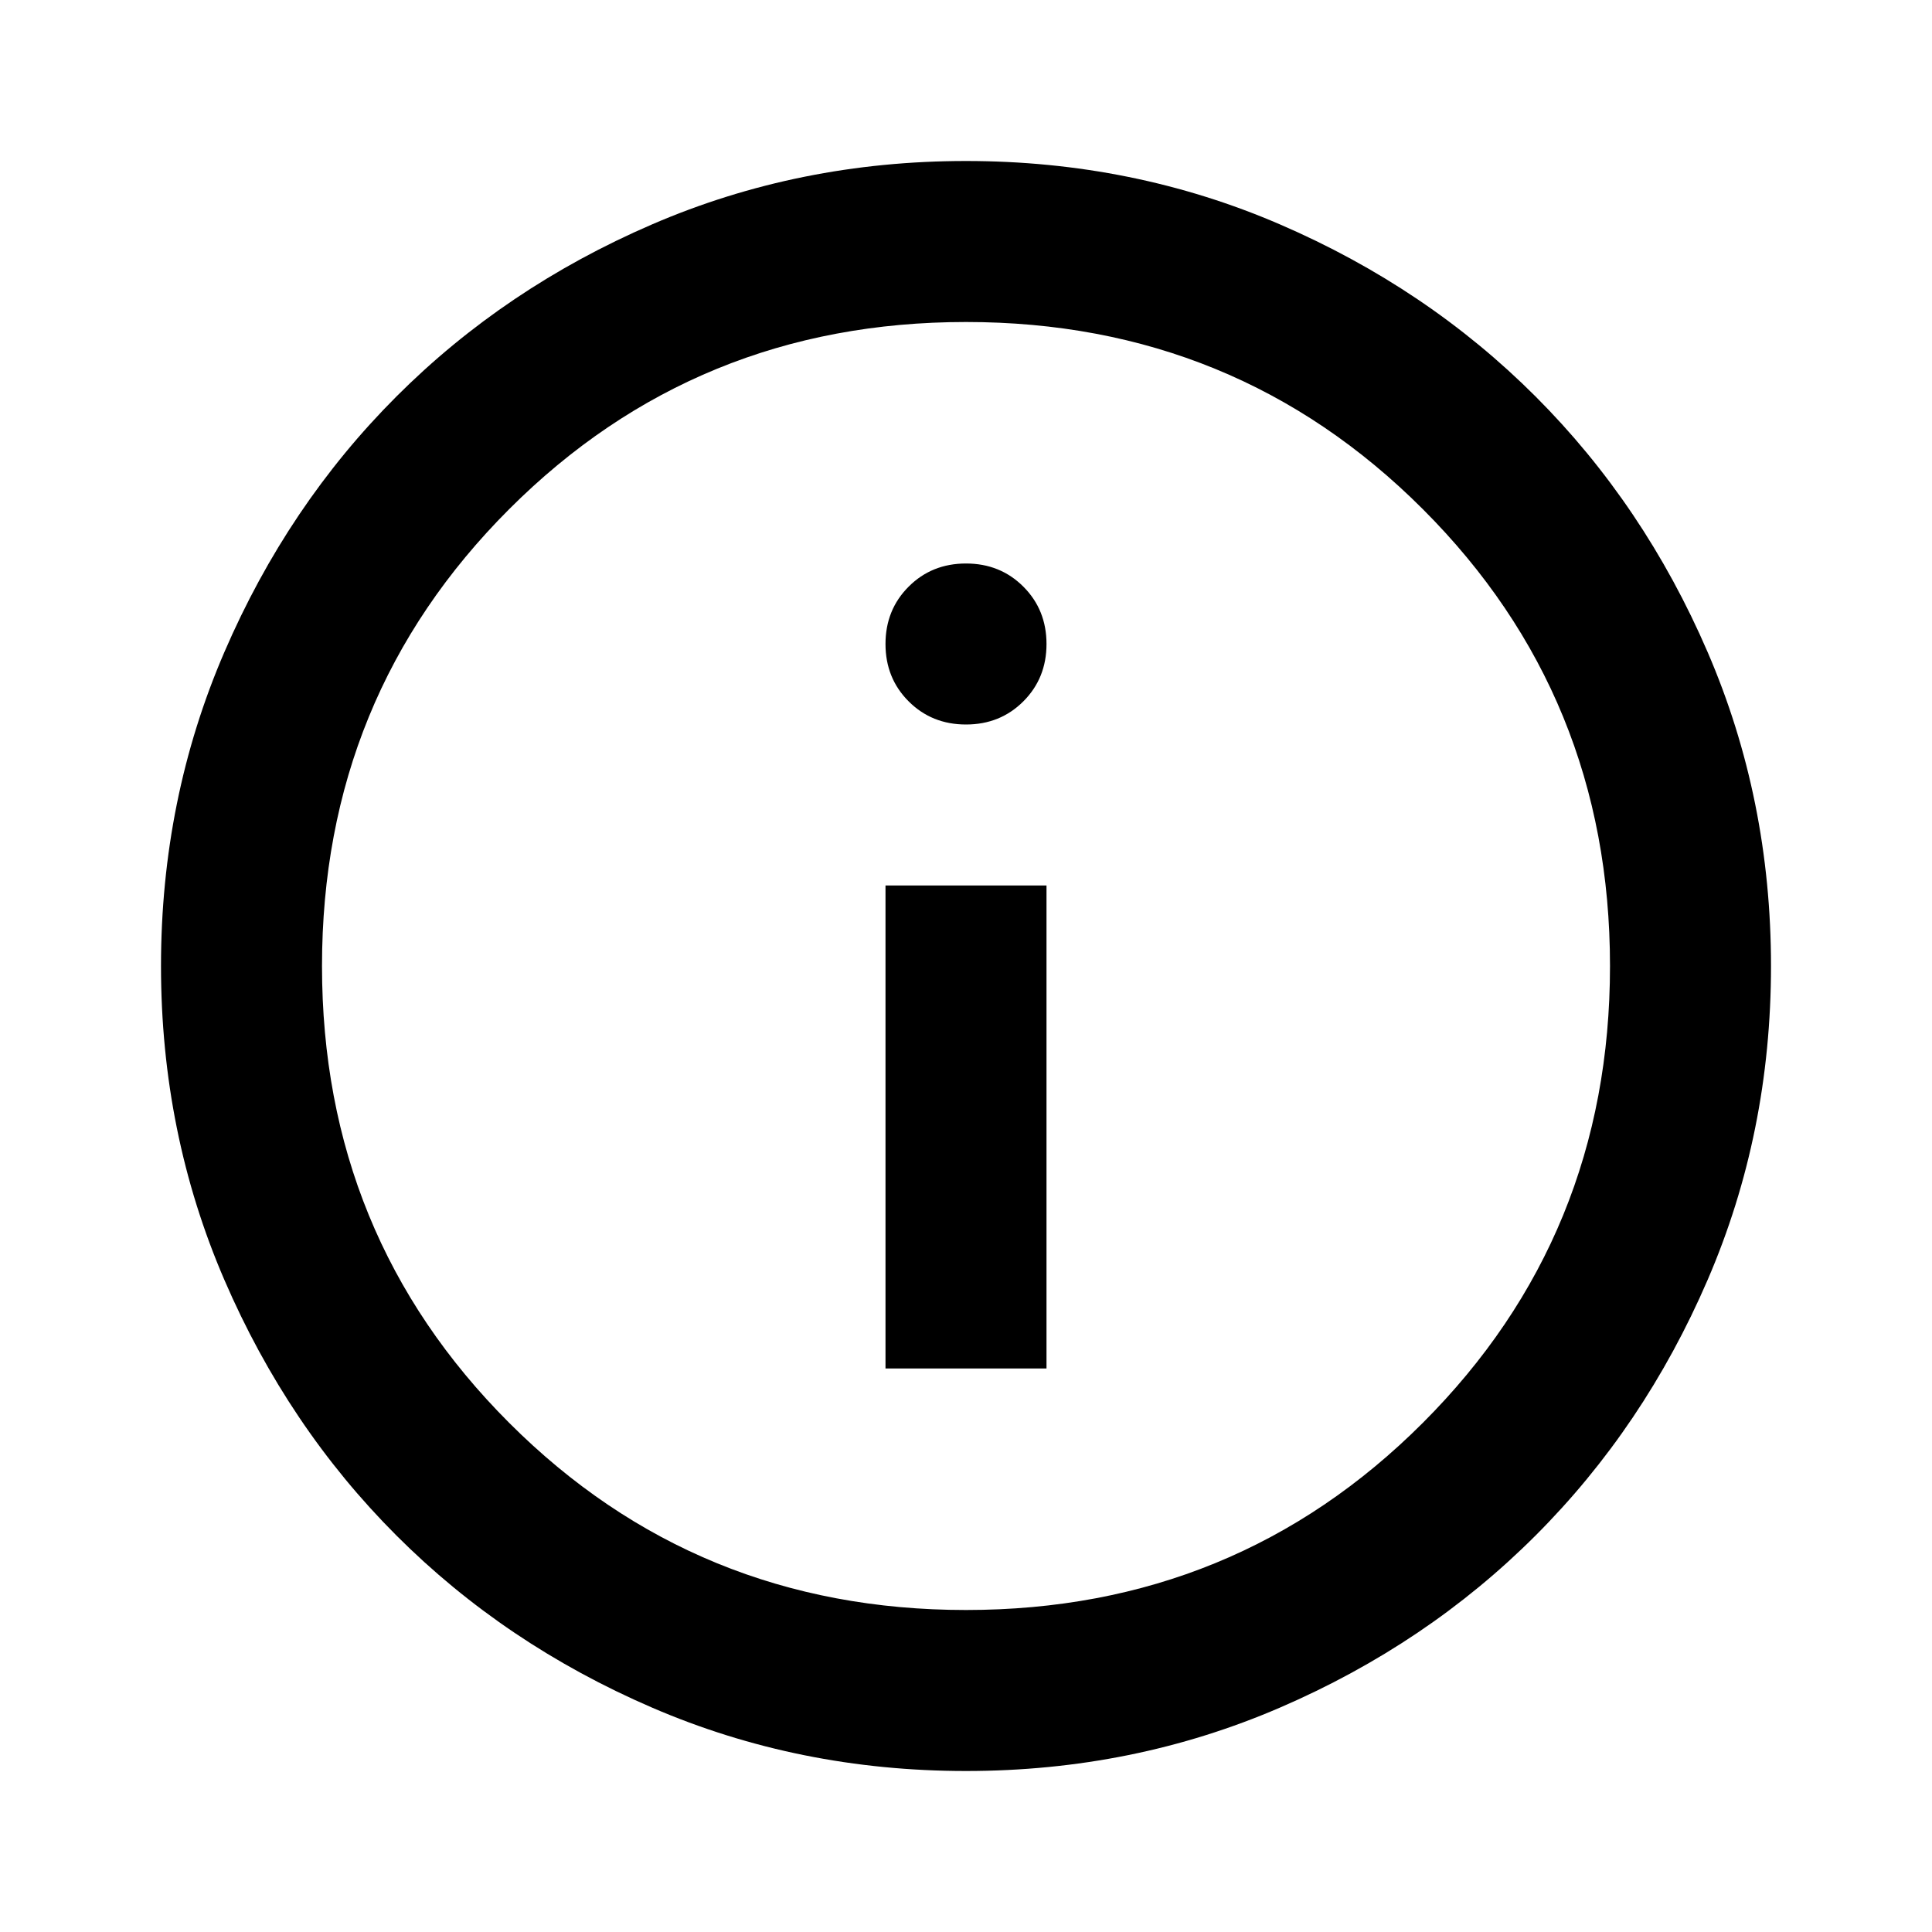
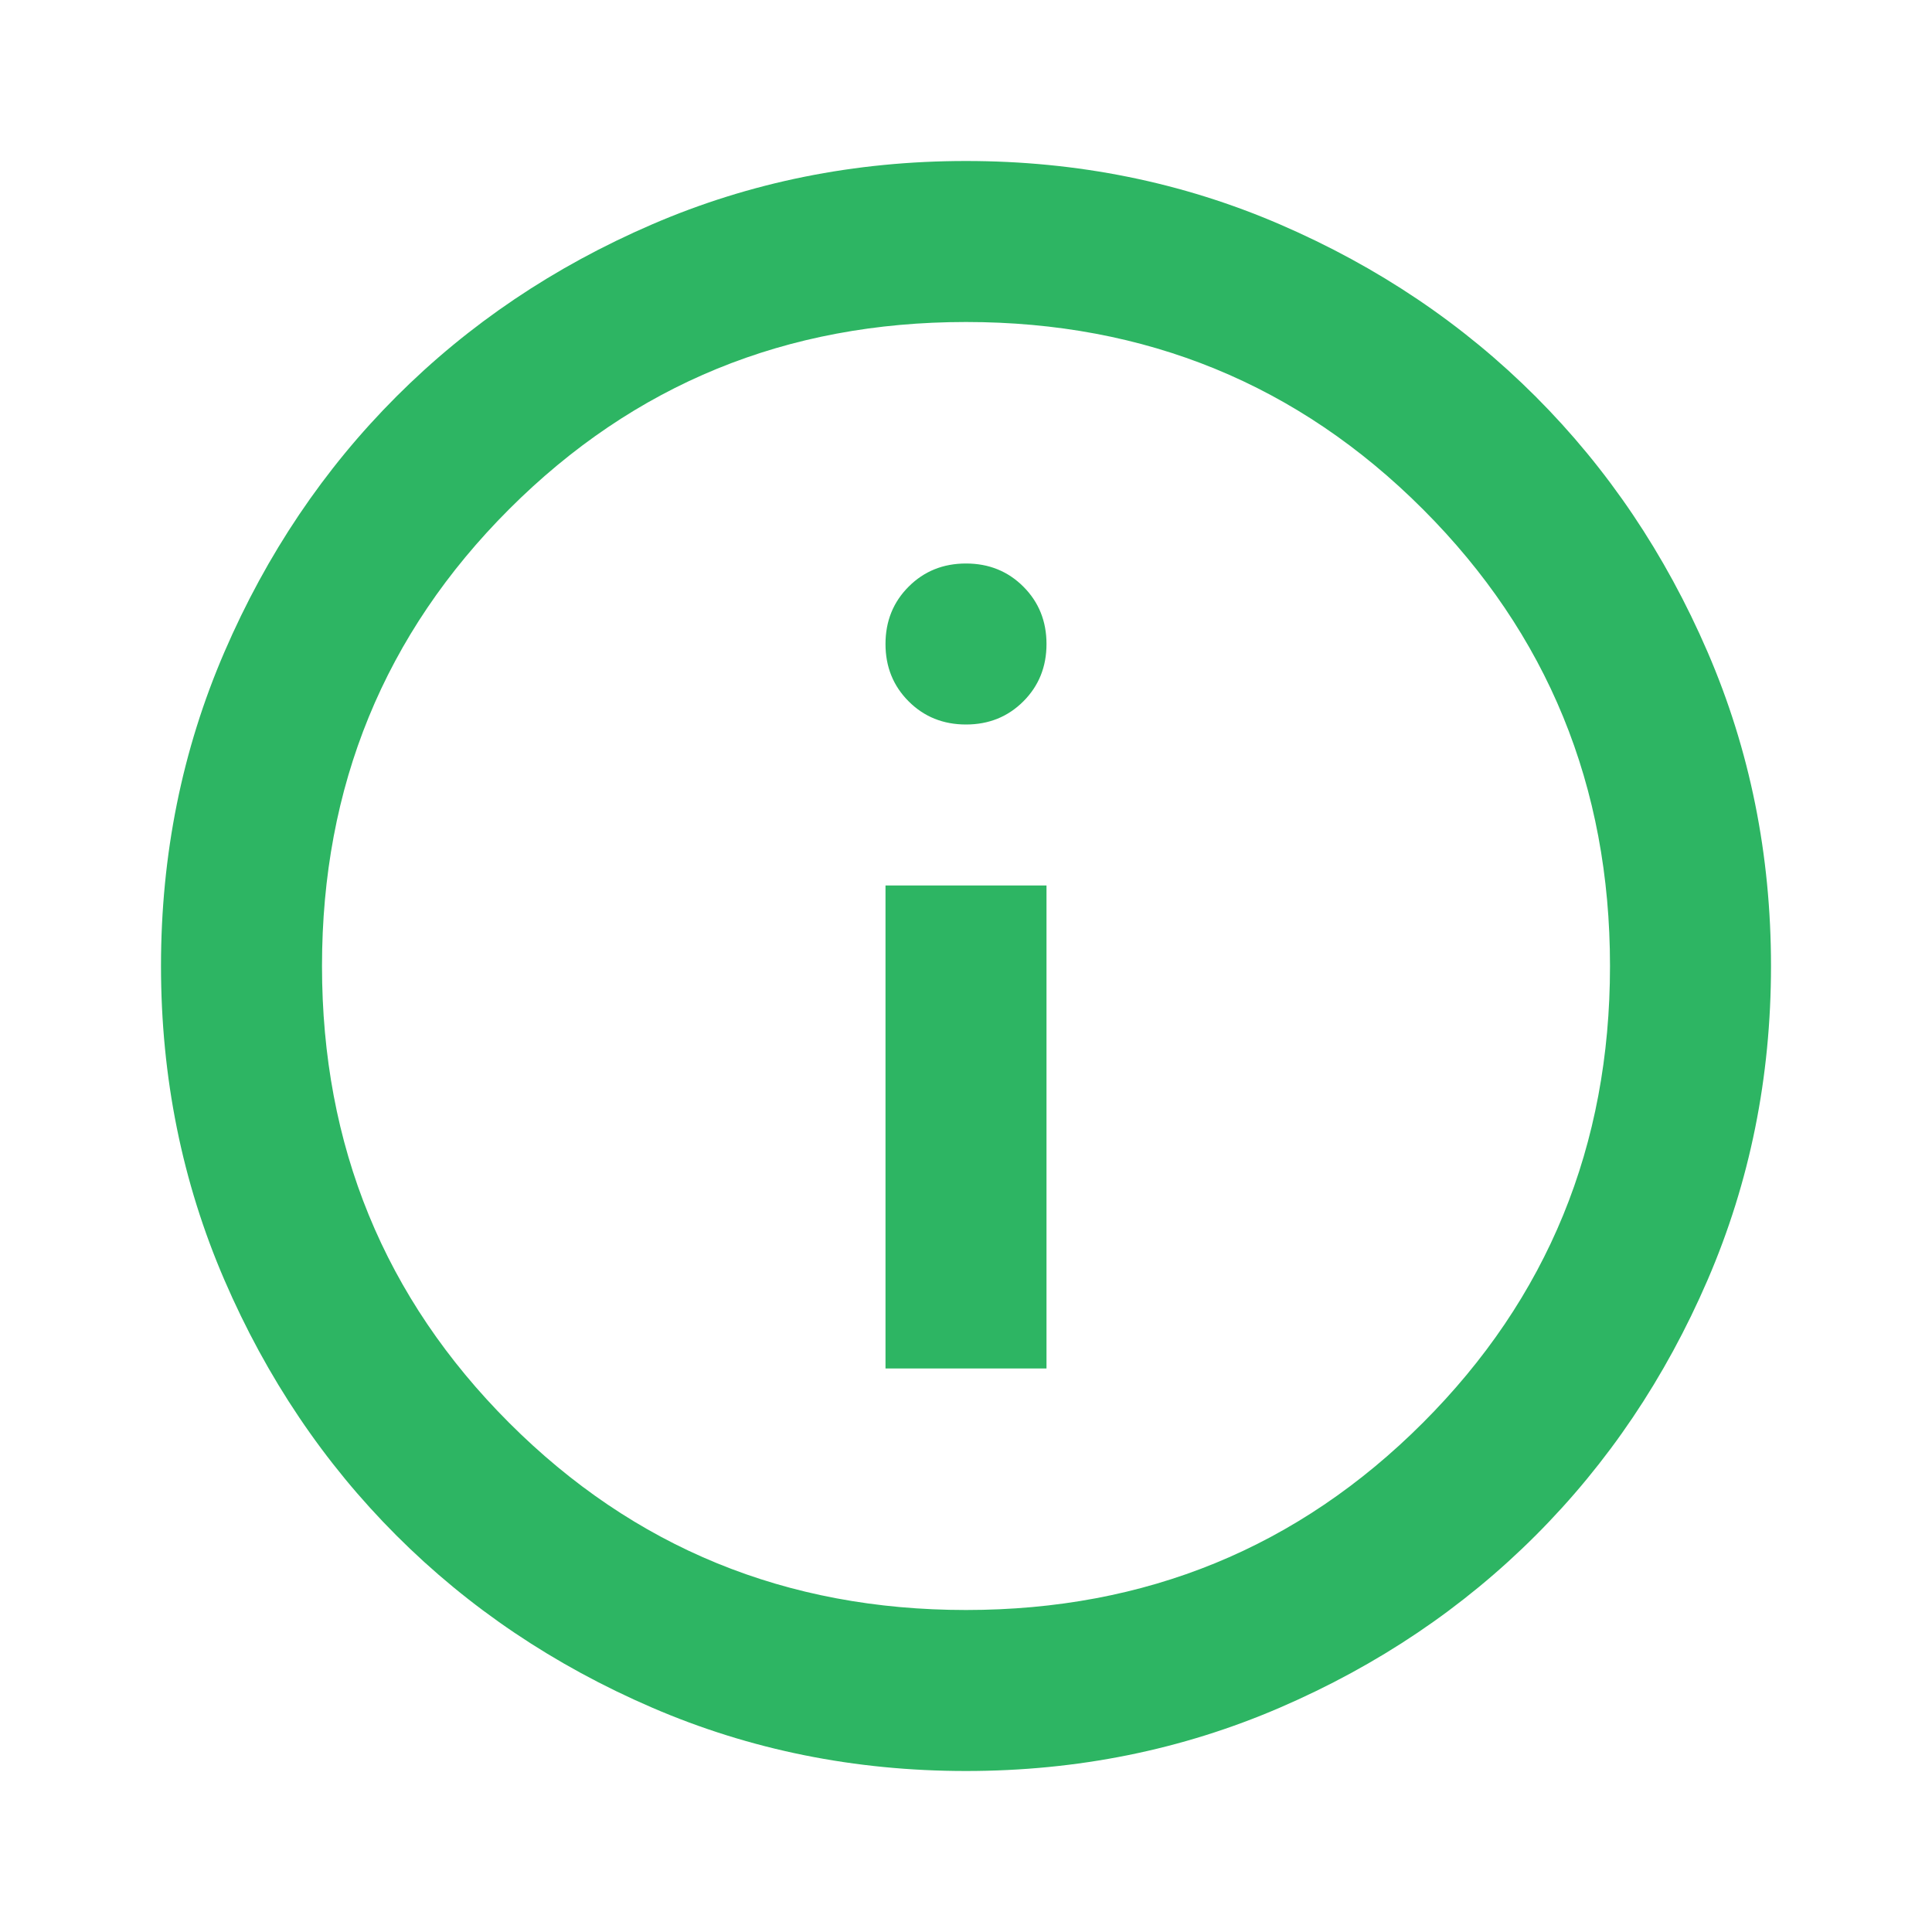
- <svg xmlns="http://www.w3.org/2000/svg" height="24" viewBox="0 -960 960 960" width="24">
+ <svg xmlns="http://www.w3.org/2000/svg" height="24" viewBox="0 -960 960 960" width="24" fill="#2db563">
  <path d="M440-280h80v-240h-80v240Zm40-320q17 0 28.5-11.5T520-640q0-17-11.5-28.5T480-680q-17 0-28.5 11.5T440-640q0 17 11.5 28.5T480-600Zm0 520q-83 0-156-31.5T197-197q-54-54-85.5-127T80-480q0-83 31.5-156T197-763q54-54 127-85.5T480-880q83 0 156 31.5T763-763q54 54 85.5 127T880-480q0 83-31.5 156T763-197q-54 54-127 85.5T480-80Zm0-80q134 0 227-93t93-227q0-134-93-227t-227-93q-134 0-227 93t-93 227q0 134 93 227t227 93Zm0-320Z" />
</svg>
